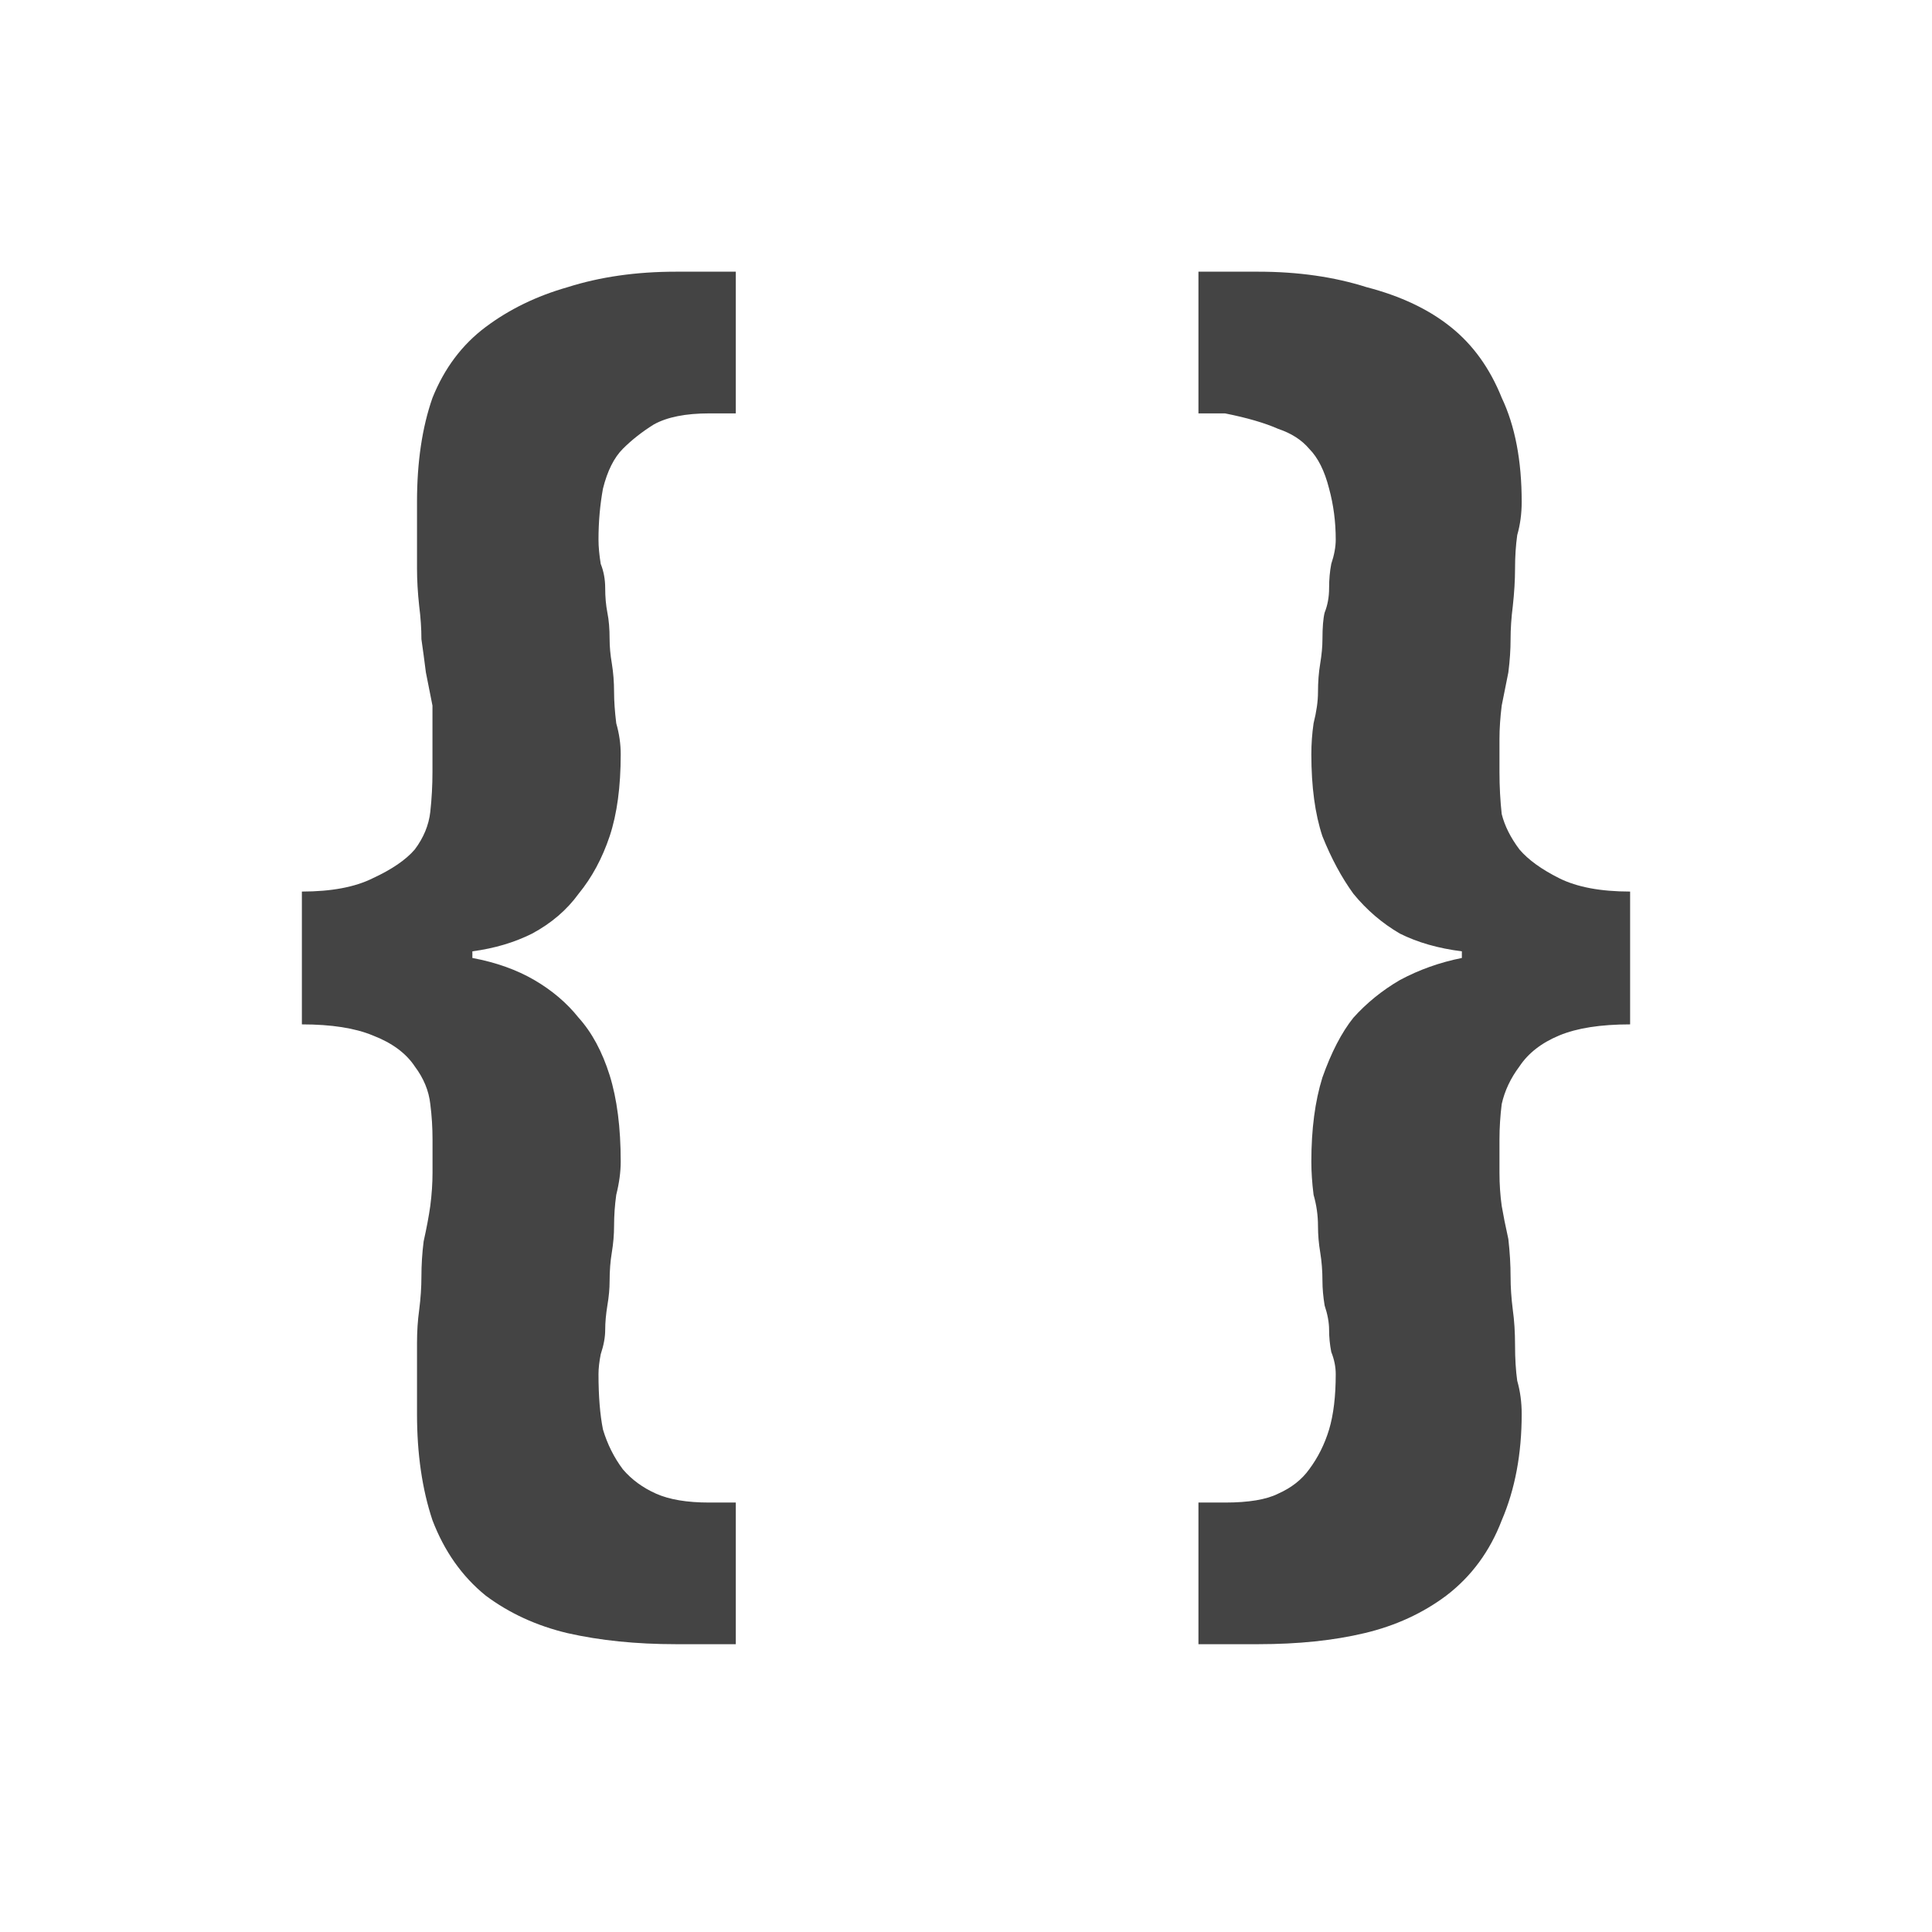
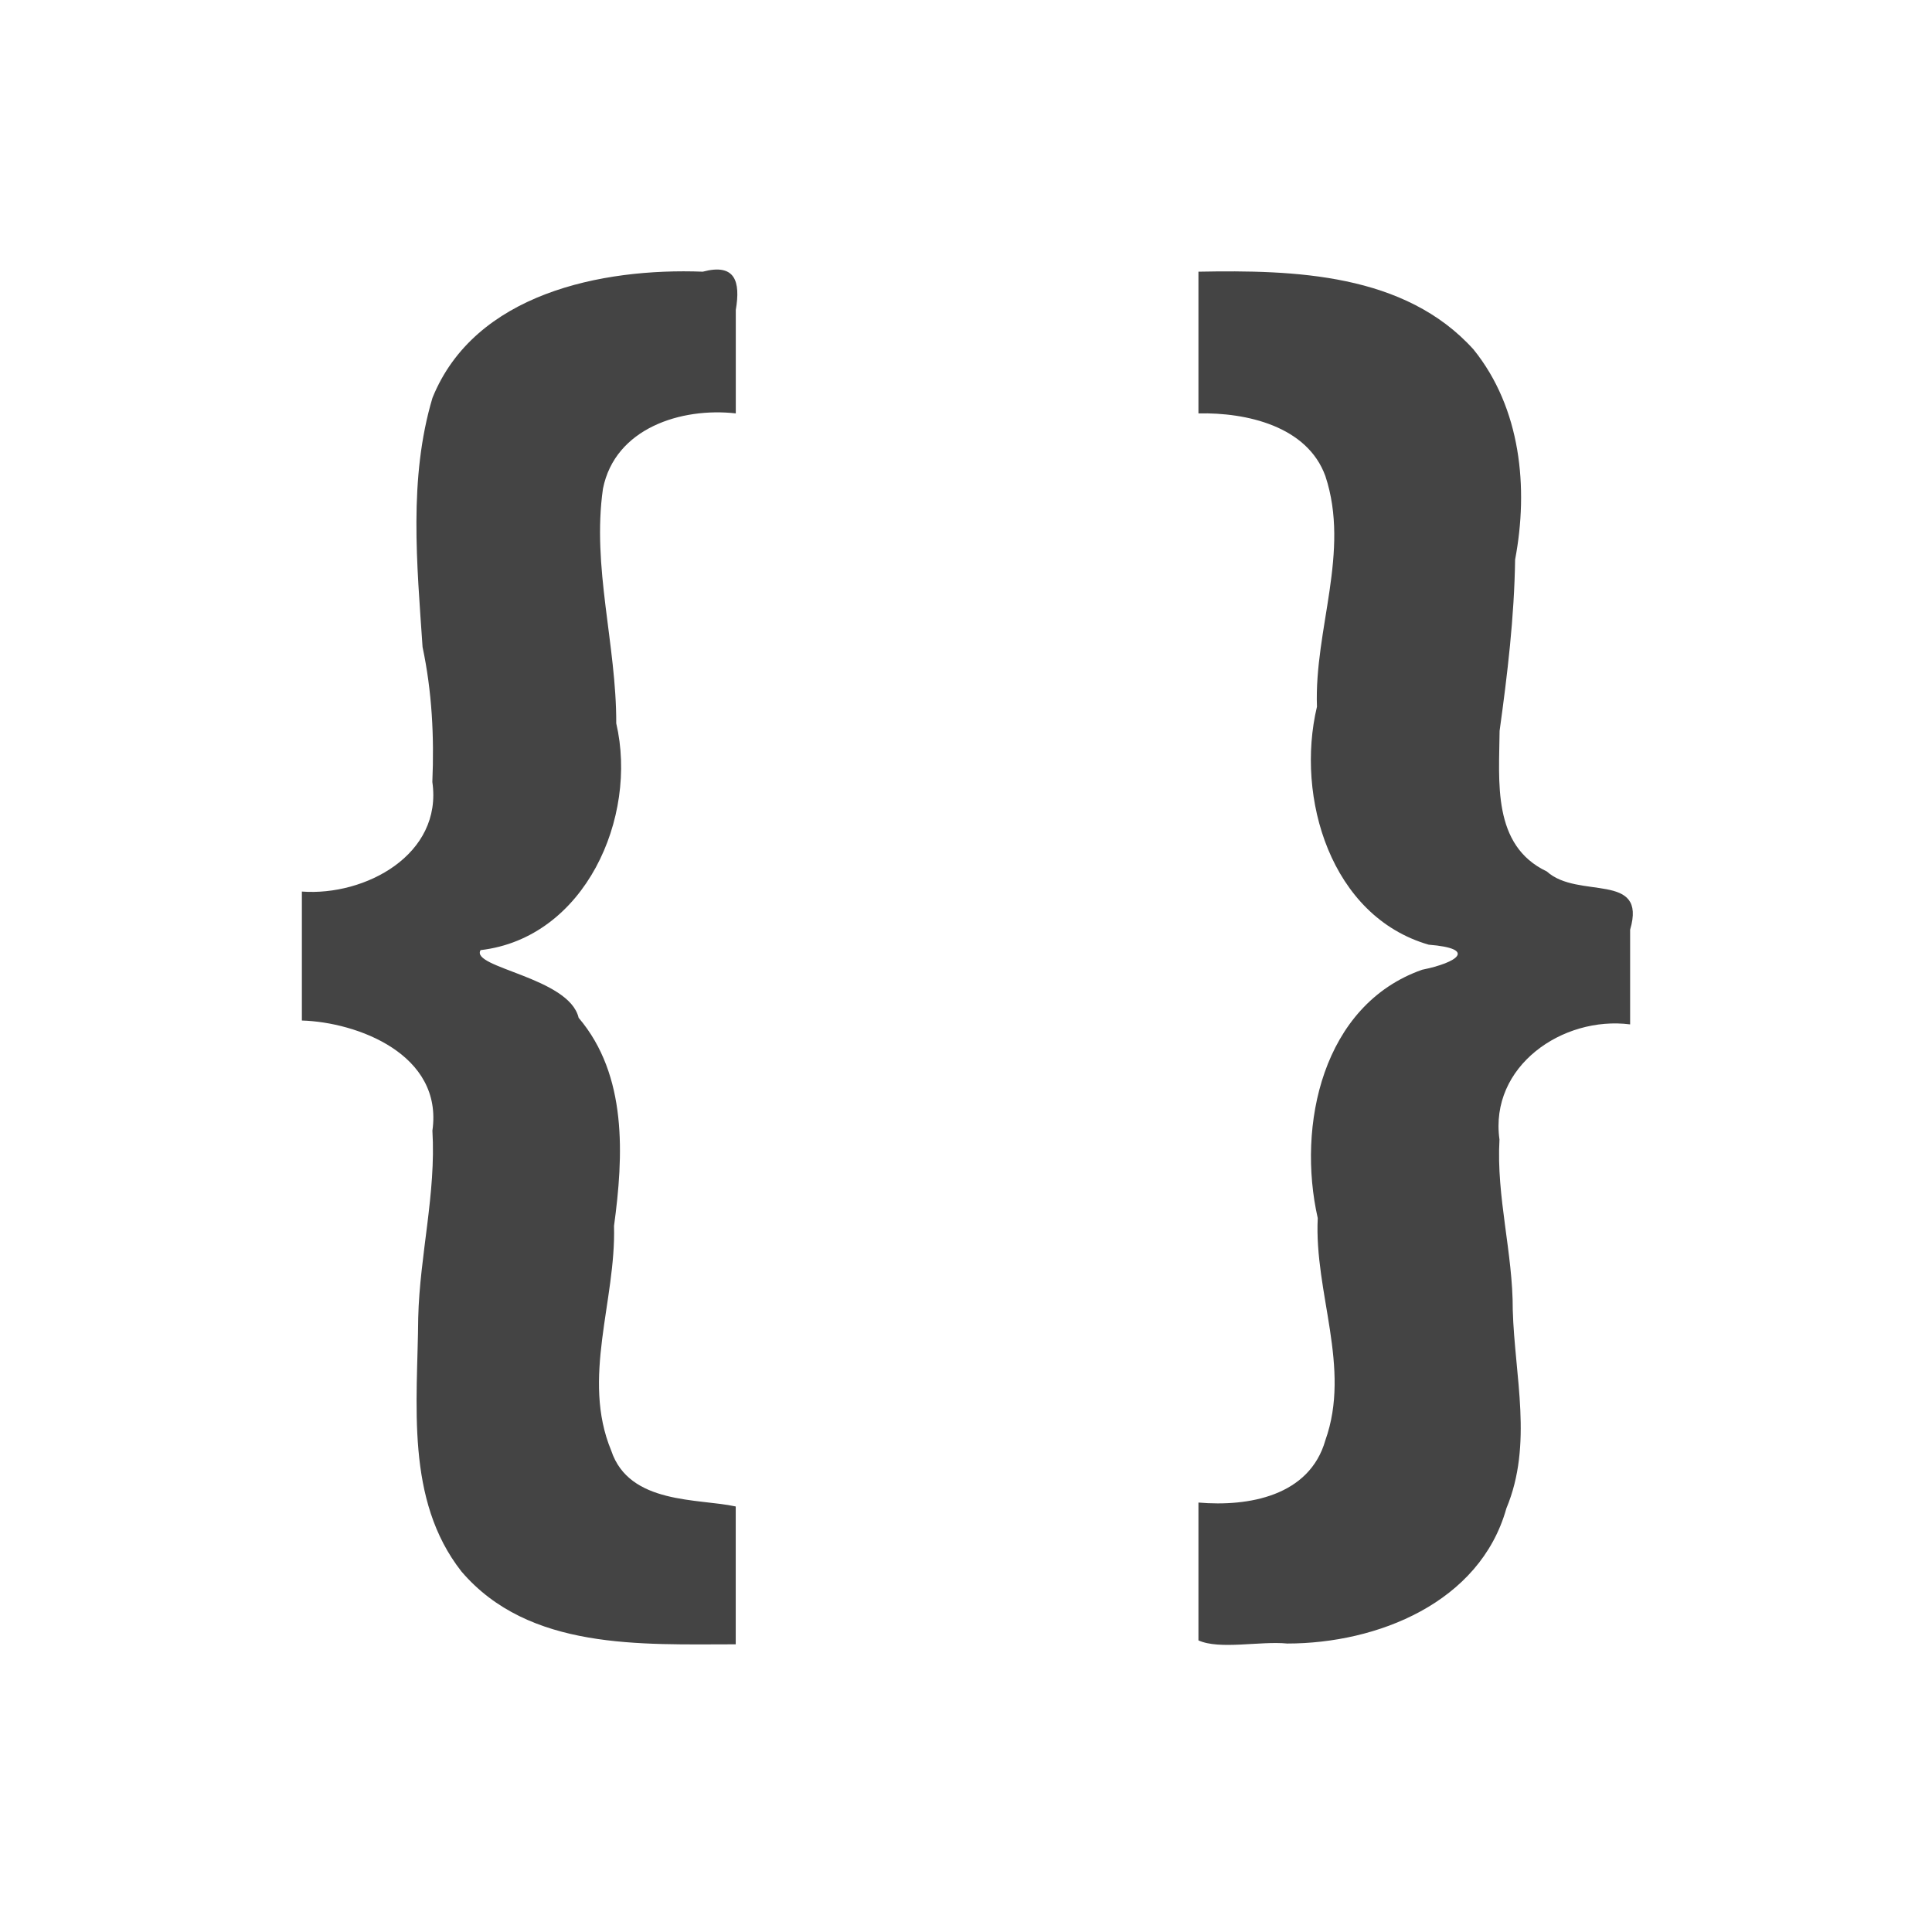
- <svg xmlns="http://www.w3.org/2000/svg" width="32px" height="32px" viewBox="0 0 32 32" version="1.1">
-   <defs />
+ <svg xmlns="http://www.w3.org/2000/svg" width="32px" height="32px" viewBox="0 0 32 32" version="1.1" id="svg10">
+   <defs id="defs6" />
  <g id="less" stroke="none" stroke-width="1" fill="none" fill-rule="evenodd">
-     <path d="M5,14.767 C5.489,14.767 5.88,14.693 6.173,14.547 C6.491,14.4 6.723,14.241 6.87,14.07 C7.017,13.874 7.102,13.667 7.127,13.447 C7.151,13.227 7.163,13.007 7.163,12.787 L7.163,12.237 C7.163,12.041 7.163,11.858 7.163,11.687 L7.054,11.137 C7.029,10.941 7.005,10.758 6.98,10.587 C6.98,10.416 6.968,10.232 6.943,10.037 C6.919,9.817 6.907,9.609 6.907,9.413 L6.907,8.863 L6.907,8.313 C6.907,7.653 6.992,7.079 7.163,6.59 C7.359,6.101 7.652,5.71 8.043,5.417 C8.435,5.123 8.887,4.903 9.4,4.757 C9.938,4.586 10.537,4.5 11.197,4.5 L12.187,4.5 L12.187,6.847 L11.747,6.847 C11.356,6.847 11.05,6.908 10.83,7.03 C10.634,7.152 10.463,7.287 10.317,7.433 C10.17,7.58 10.06,7.8 9.987,8.093 C9.938,8.362 9.913,8.643 9.913,8.937 C9.913,9.059 9.926,9.193 9.95,9.34 C9.999,9.462 10.024,9.597 10.024,9.743 C10.024,9.89 10.036,10.024 10.06,10.147 C10.085,10.269 10.097,10.416 10.097,10.587 C10.097,10.709 10.109,10.843 10.134,10.99 C10.158,11.137 10.171,11.296 10.171,11.467 C10.171,11.613 10.183,11.784 10.207,11.98 C10.256,12.151 10.281,12.322 10.281,12.493 C10.281,13.031 10.22,13.483 10.098,13.85 C9.975,14.217 9.804,14.534 9.584,14.803 C9.389,15.072 9.132,15.292 8.814,15.463 C8.521,15.61 8.191,15.708 7.824,15.757 L7.824,15.867 C8.215,15.94 8.558,16.062 8.851,16.233 C9.144,16.404 9.389,16.612 9.584,16.857 C9.804,17.101 9.975,17.419 10.098,17.81 C10.22,18.201 10.281,18.678 10.281,19.24 C10.281,19.411 10.256,19.594 10.207,19.79 C10.183,19.961 10.171,20.132 10.171,20.303 C10.171,20.45 10.158,20.597 10.134,20.743 C10.109,20.89 10.097,21.049 10.097,21.22 C10.097,21.342 10.085,21.477 10.06,21.623 C10.036,21.77 10.024,21.904 10.024,22.027 C10.024,22.149 9.999,22.283 9.95,22.43 C9.926,22.552 9.913,22.662 9.913,22.76 C9.913,23.127 9.938,23.432 9.987,23.677 C10.06,23.921 10.17,24.141 10.317,24.337 C10.463,24.508 10.647,24.642 10.867,24.74 C11.087,24.838 11.38,24.887 11.747,24.887 L12.187,24.887 L12.187,27.233 L11.197,27.233 C10.537,27.233 9.938,27.172 9.4,27.05 C8.887,26.928 8.435,26.72 8.043,26.427 C7.652,26.109 7.359,25.693 7.163,25.18 C6.992,24.667 6.907,24.08 6.907,23.42 L6.907,22.833 L6.907,22.247 C6.907,22.051 6.919,21.868 6.943,21.697 C6.968,21.501 6.98,21.318 6.98,21.147 C6.98,20.951 6.992,20.756 7.017,20.56 C7.066,20.34 7.103,20.144 7.127,19.973 C7.152,19.778 7.164,19.594 7.164,19.423 L7.164,18.873 C7.164,18.678 7.152,18.482 7.127,18.287 C7.103,18.067 7.017,17.859 6.87,17.663 C6.724,17.443 6.491,17.272 6.174,17.15 C5.88,17.028 5.489,16.967 5,16.967 L5,14.767 Z M27,16.967 C26.511,16.967 26.12,17.028 25.827,17.15 C25.533,17.272 25.313,17.443 25.167,17.663 C25.02,17.859 24.922,18.067 24.873,18.287 C24.849,18.482 24.836,18.678 24.836,18.873 L24.836,19.423 C24.836,19.619 24.849,19.802 24.873,19.973 C24.898,20.12 24.934,20.303 24.983,20.523 C25.008,20.743 25.02,20.951 25.02,21.147 C25.02,21.318 25.032,21.501 25.057,21.697 C25.081,21.868 25.094,22.063 25.094,22.283 C25.094,22.503 25.106,22.699 25.13,22.87 C25.179,23.041 25.204,23.224 25.204,23.42 C25.204,24.08 25.094,24.667 24.874,25.18 C24.678,25.693 24.372,26.109 23.957,26.427 C23.566,26.72 23.114,26.928 22.6,27.05 C22.087,27.172 21.5,27.233 20.84,27.233 L19.85,27.233 L19.85,24.887 L20.29,24.887 C20.681,24.887 20.975,24.838 21.17,24.74 C21.39,24.642 21.561,24.508 21.684,24.337 C21.83,24.141 21.94,23.921 22.014,23.677 C22.087,23.432 22.124,23.127 22.124,22.76 C22.124,22.638 22.099,22.516 22.05,22.393 C22.026,22.271 22.014,22.149 22.014,22.027 C22.014,21.904 21.989,21.77 21.94,21.623 C21.916,21.477 21.904,21.342 21.904,21.22 C21.904,21.049 21.891,20.89 21.867,20.743 C21.842,20.597 21.83,20.45 21.83,20.303 C21.83,20.132 21.806,19.961 21.757,19.79 C21.732,19.594 21.72,19.411 21.72,19.24 C21.72,18.702 21.781,18.238 21.903,17.847 C22.05,17.431 22.221,17.101 22.416,16.857 C22.636,16.612 22.893,16.404 23.186,16.233 C23.504,16.062 23.847,15.94 24.213,15.867 L24.213,15.757 C23.822,15.708 23.48,15.61 23.186,15.463 C22.893,15.292 22.636,15.072 22.416,14.803 C22.221,14.534 22.05,14.217 21.903,13.85 C21.781,13.483 21.72,13.031 21.72,12.493 C21.72,12.322 21.732,12.151 21.757,11.98 C21.806,11.784 21.83,11.613 21.83,11.467 C21.83,11.296 21.842,11.137 21.867,10.99 C21.891,10.843 21.904,10.709 21.904,10.587 C21.904,10.391 21.916,10.244 21.94,10.147 C21.989,10.024 22.014,9.89 22.014,9.743 C22.014,9.597 22.026,9.462 22.05,9.34 C22.099,9.193 22.124,9.059 22.124,8.937 C22.124,8.643 22.087,8.362 22.014,8.093 C21.94,7.8 21.83,7.58 21.684,7.433 C21.561,7.287 21.39,7.177 21.17,7.103 C20.95,7.006 20.657,6.92 20.29,6.847 L19.85,6.847 L19.85,4.5 L20.84,4.5 C21.5,4.5 22.099,4.586 22.637,4.757 C23.199,4.903 23.664,5.123 24.03,5.417 C24.397,5.71 24.678,6.101 24.874,6.59 C25.094,7.054 25.204,7.629 25.204,8.313 C25.204,8.509 25.179,8.692 25.13,8.863 C25.106,9.034 25.094,9.218 25.094,9.413 C25.094,9.609 25.081,9.817 25.057,10.037 C25.032,10.232 25.02,10.416 25.02,10.587 C25.02,10.758 25.008,10.941 24.983,11.137 L24.873,11.687 C24.849,11.882 24.836,12.066 24.836,12.237 L24.836,12.787 C24.836,13.031 24.849,13.263 24.873,13.483 C24.922,13.679 25.02,13.874 25.167,14.07 C25.313,14.241 25.533,14.4 25.827,14.547 C26.12,14.693 26.511,14.767 27,14.767 L27,16.967 Z" id="path118" fill="#444444" fill-rule="nonzero" />
+     <path d="m 5,14.767 c 1.046,0.078 2.335,-0.61 2.161,-1.815 C 7.193,12.199 7.155,11.455 6.999,10.717 6.907,9.349 6.765,7.925 7.163,6.59 7.861,4.861 9.967,4.436 11.64,4.5 c 0.536,-0.143 0.628,0.159 0.547,0.633 0,0.571 0,1.143 0,1.714 -0.904,-0.102 -2,0.244 -2.2,1.247 -0.186,1.296 0.224,2.583 0.22,3.887 0.363,1.558 -0.517,3.554 -2.247,3.756 -0.177,0.291 1.467,0.45 1.624,1.121 0.81,0.952 0.744,2.288 0.586,3.447 0.035,1.241 -0.544,2.523 -0.046,3.722 0.297,0.897 1.449,0.789 2.062,0.925 0,0.761 0,1.522 0,2.283 -1.573,4.69e-4 -3.423,0.101 -4.542,-1.205 C 6.708,24.838 6.916,23.246 6.927,21.827 6.952,20.787 7.224,19.771 7.162,18.727 7.343,17.461 5.914,16.93 5,16.903 5,16.191 5,15.479 5,14.767 Z m 22,2.2 c -1.118,-0.143 -2.333,0.693 -2.164,1.907 -0.054,0.952 0.223,1.873 0.22,2.823 0.031,1.098 0.338,2.224 -0.106,3.287 -0.437,1.562 -2.14,2.238 -3.629,2.238 -0.448,-0.044 -1.121,0.107 -1.471,-0.052 1e-6,-0.761 2e-6,-1.522 3e-6,-2.283 0.828,0.071 1.838,-0.106 2.102,-1.031 0.431,-1.209 -0.187,-2.444 -0.126,-3.68 -0.347,-1.533 0.076,-3.532 1.729,-4.114 0.586,-0.118 0.917,-0.35 0.109,-0.415 -1.622,-0.468 -2.209,-2.438 -1.851,-3.942 -0.047,-1.283 0.555,-2.561 0.14,-3.818 C 21.654,7.057 20.644,6.83 19.85,6.847 c 0,-0.782 0,-1.564 0,-2.347 1.589,-0.03 3.416,0.025 4.556,1.288 0.785,0.971 0.914,2.293 0.689,3.481 -0.014,0.953 -0.127,1.896 -0.257,2.837 -0.007,0.837 -0.128,1.897 0.782,2.328 0.519,0.47 1.665,-0.005 1.38,0.965 -2e-6,0.522 -3e-6,1.045 -5e-6,1.567 z" id="path118" fill="#444444" fill-rule="nonzero" />
  </g>
</svg>
